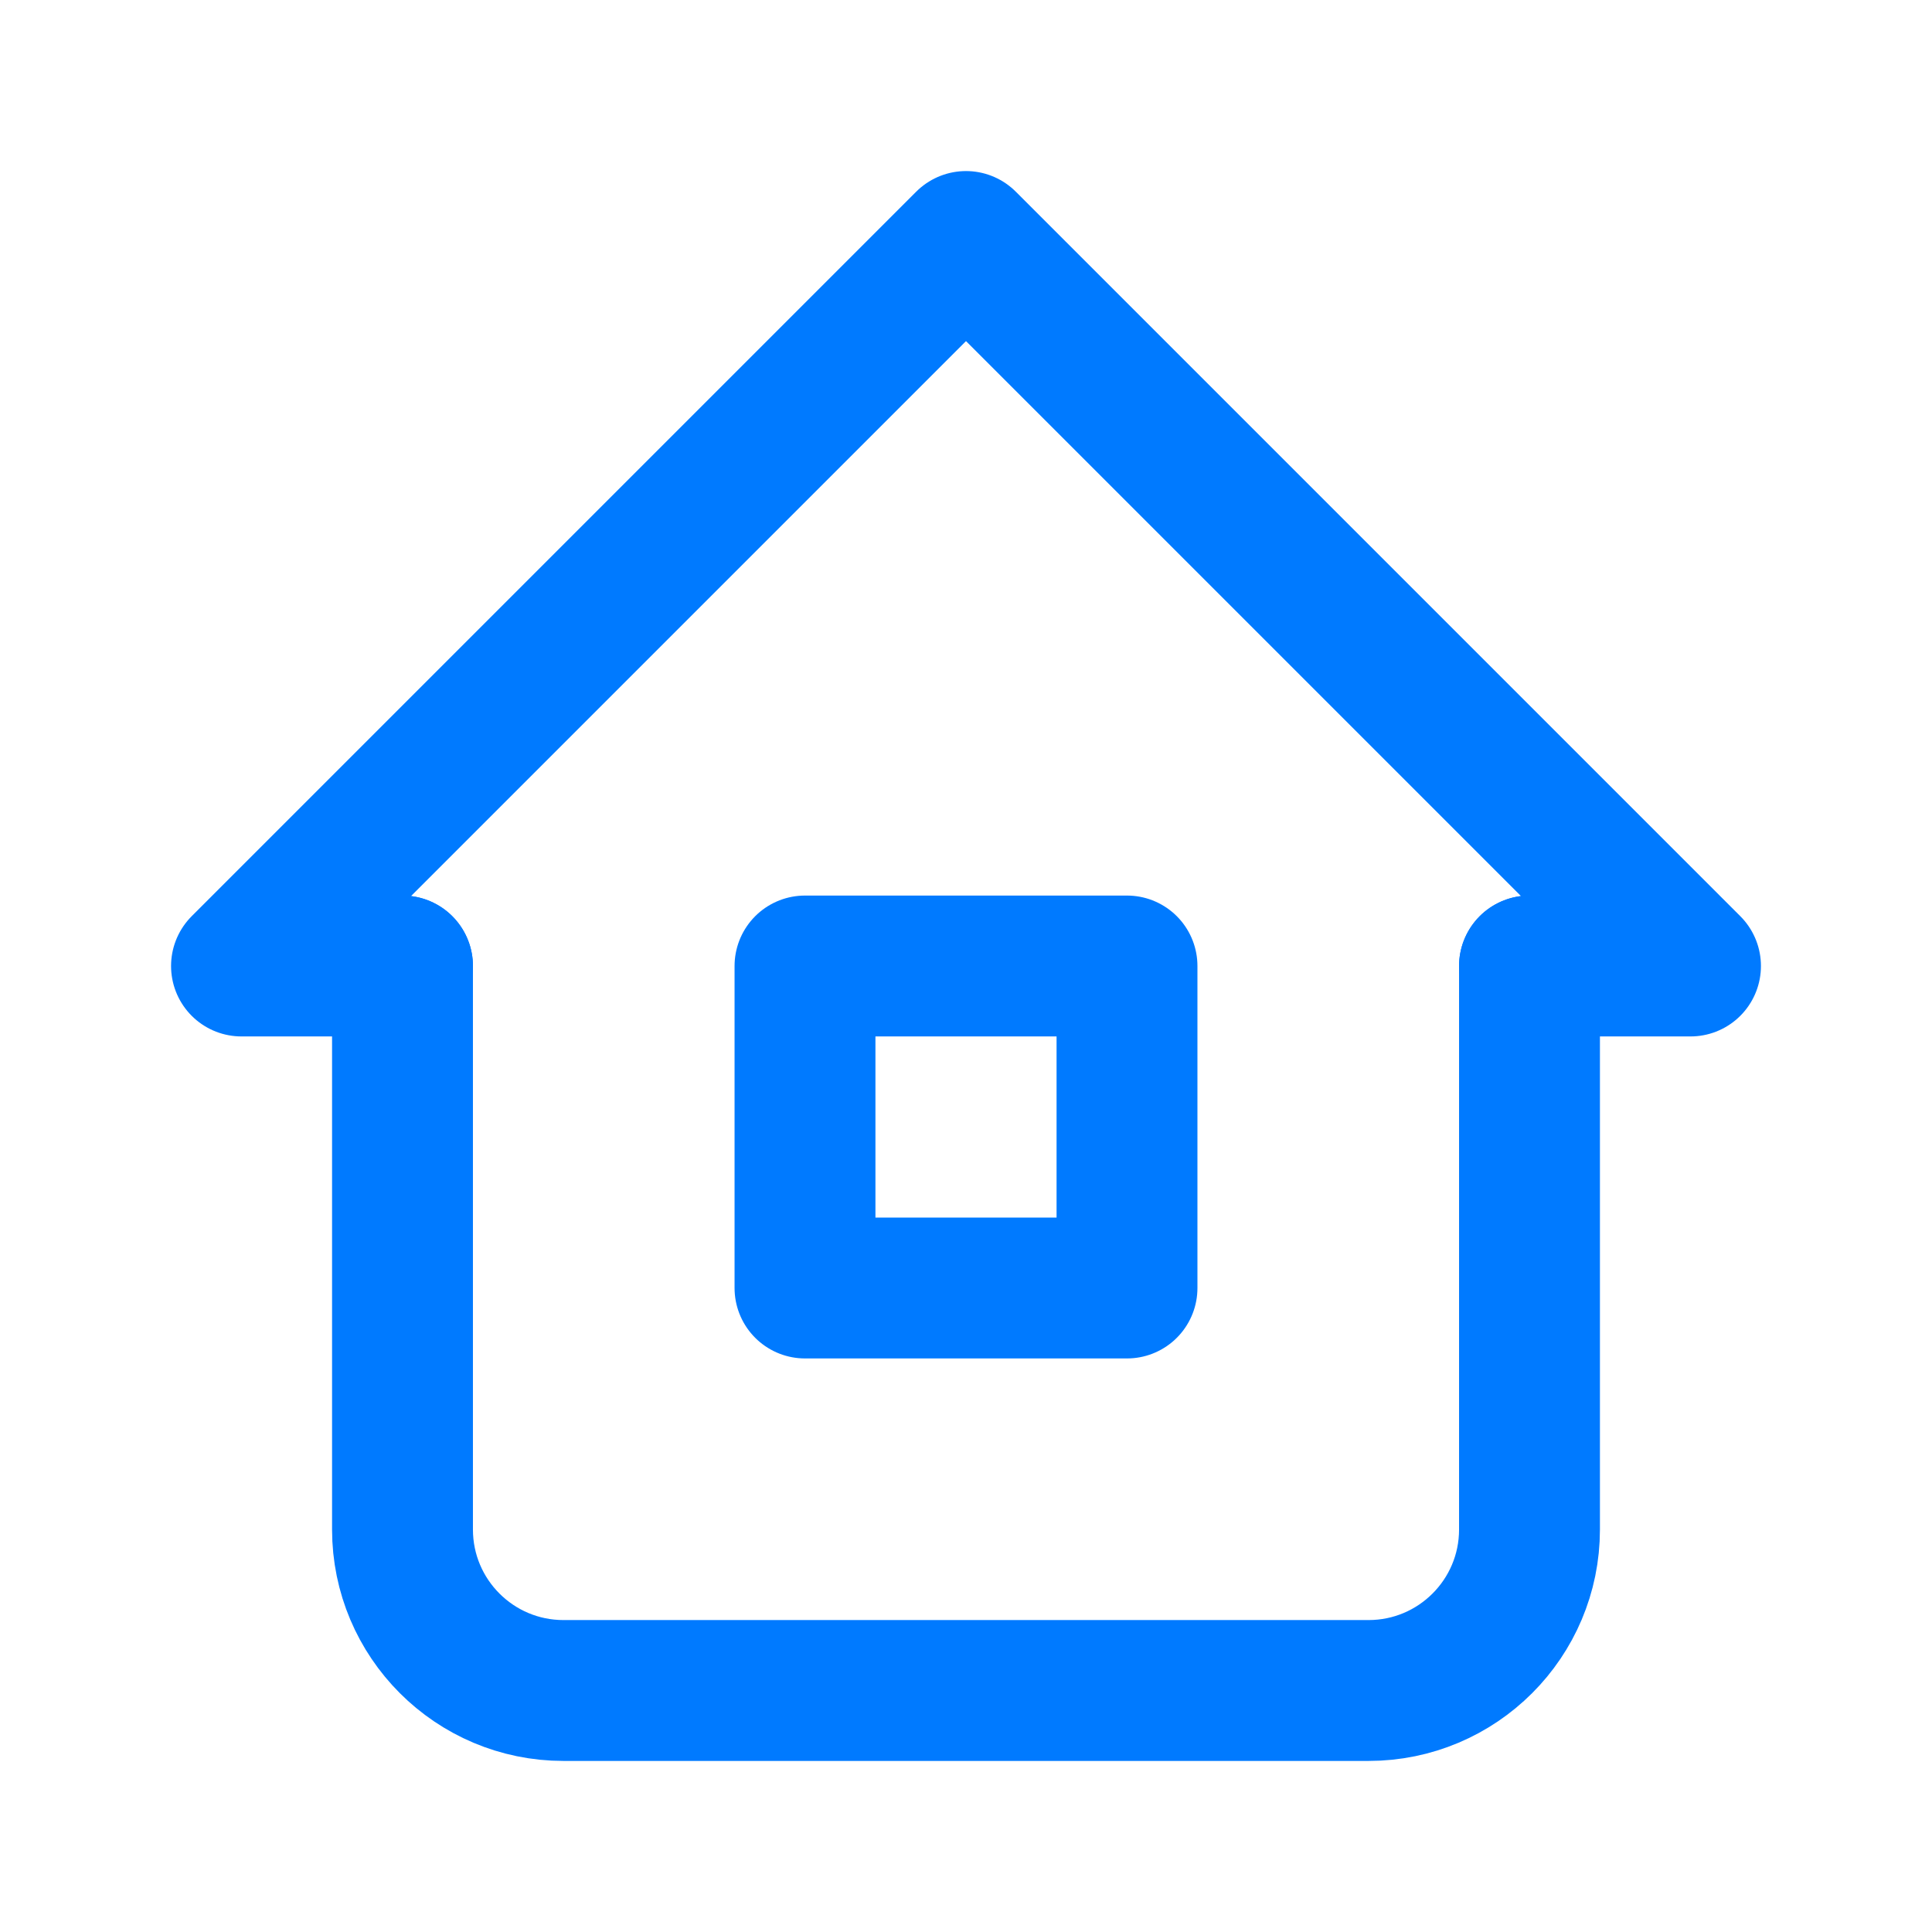
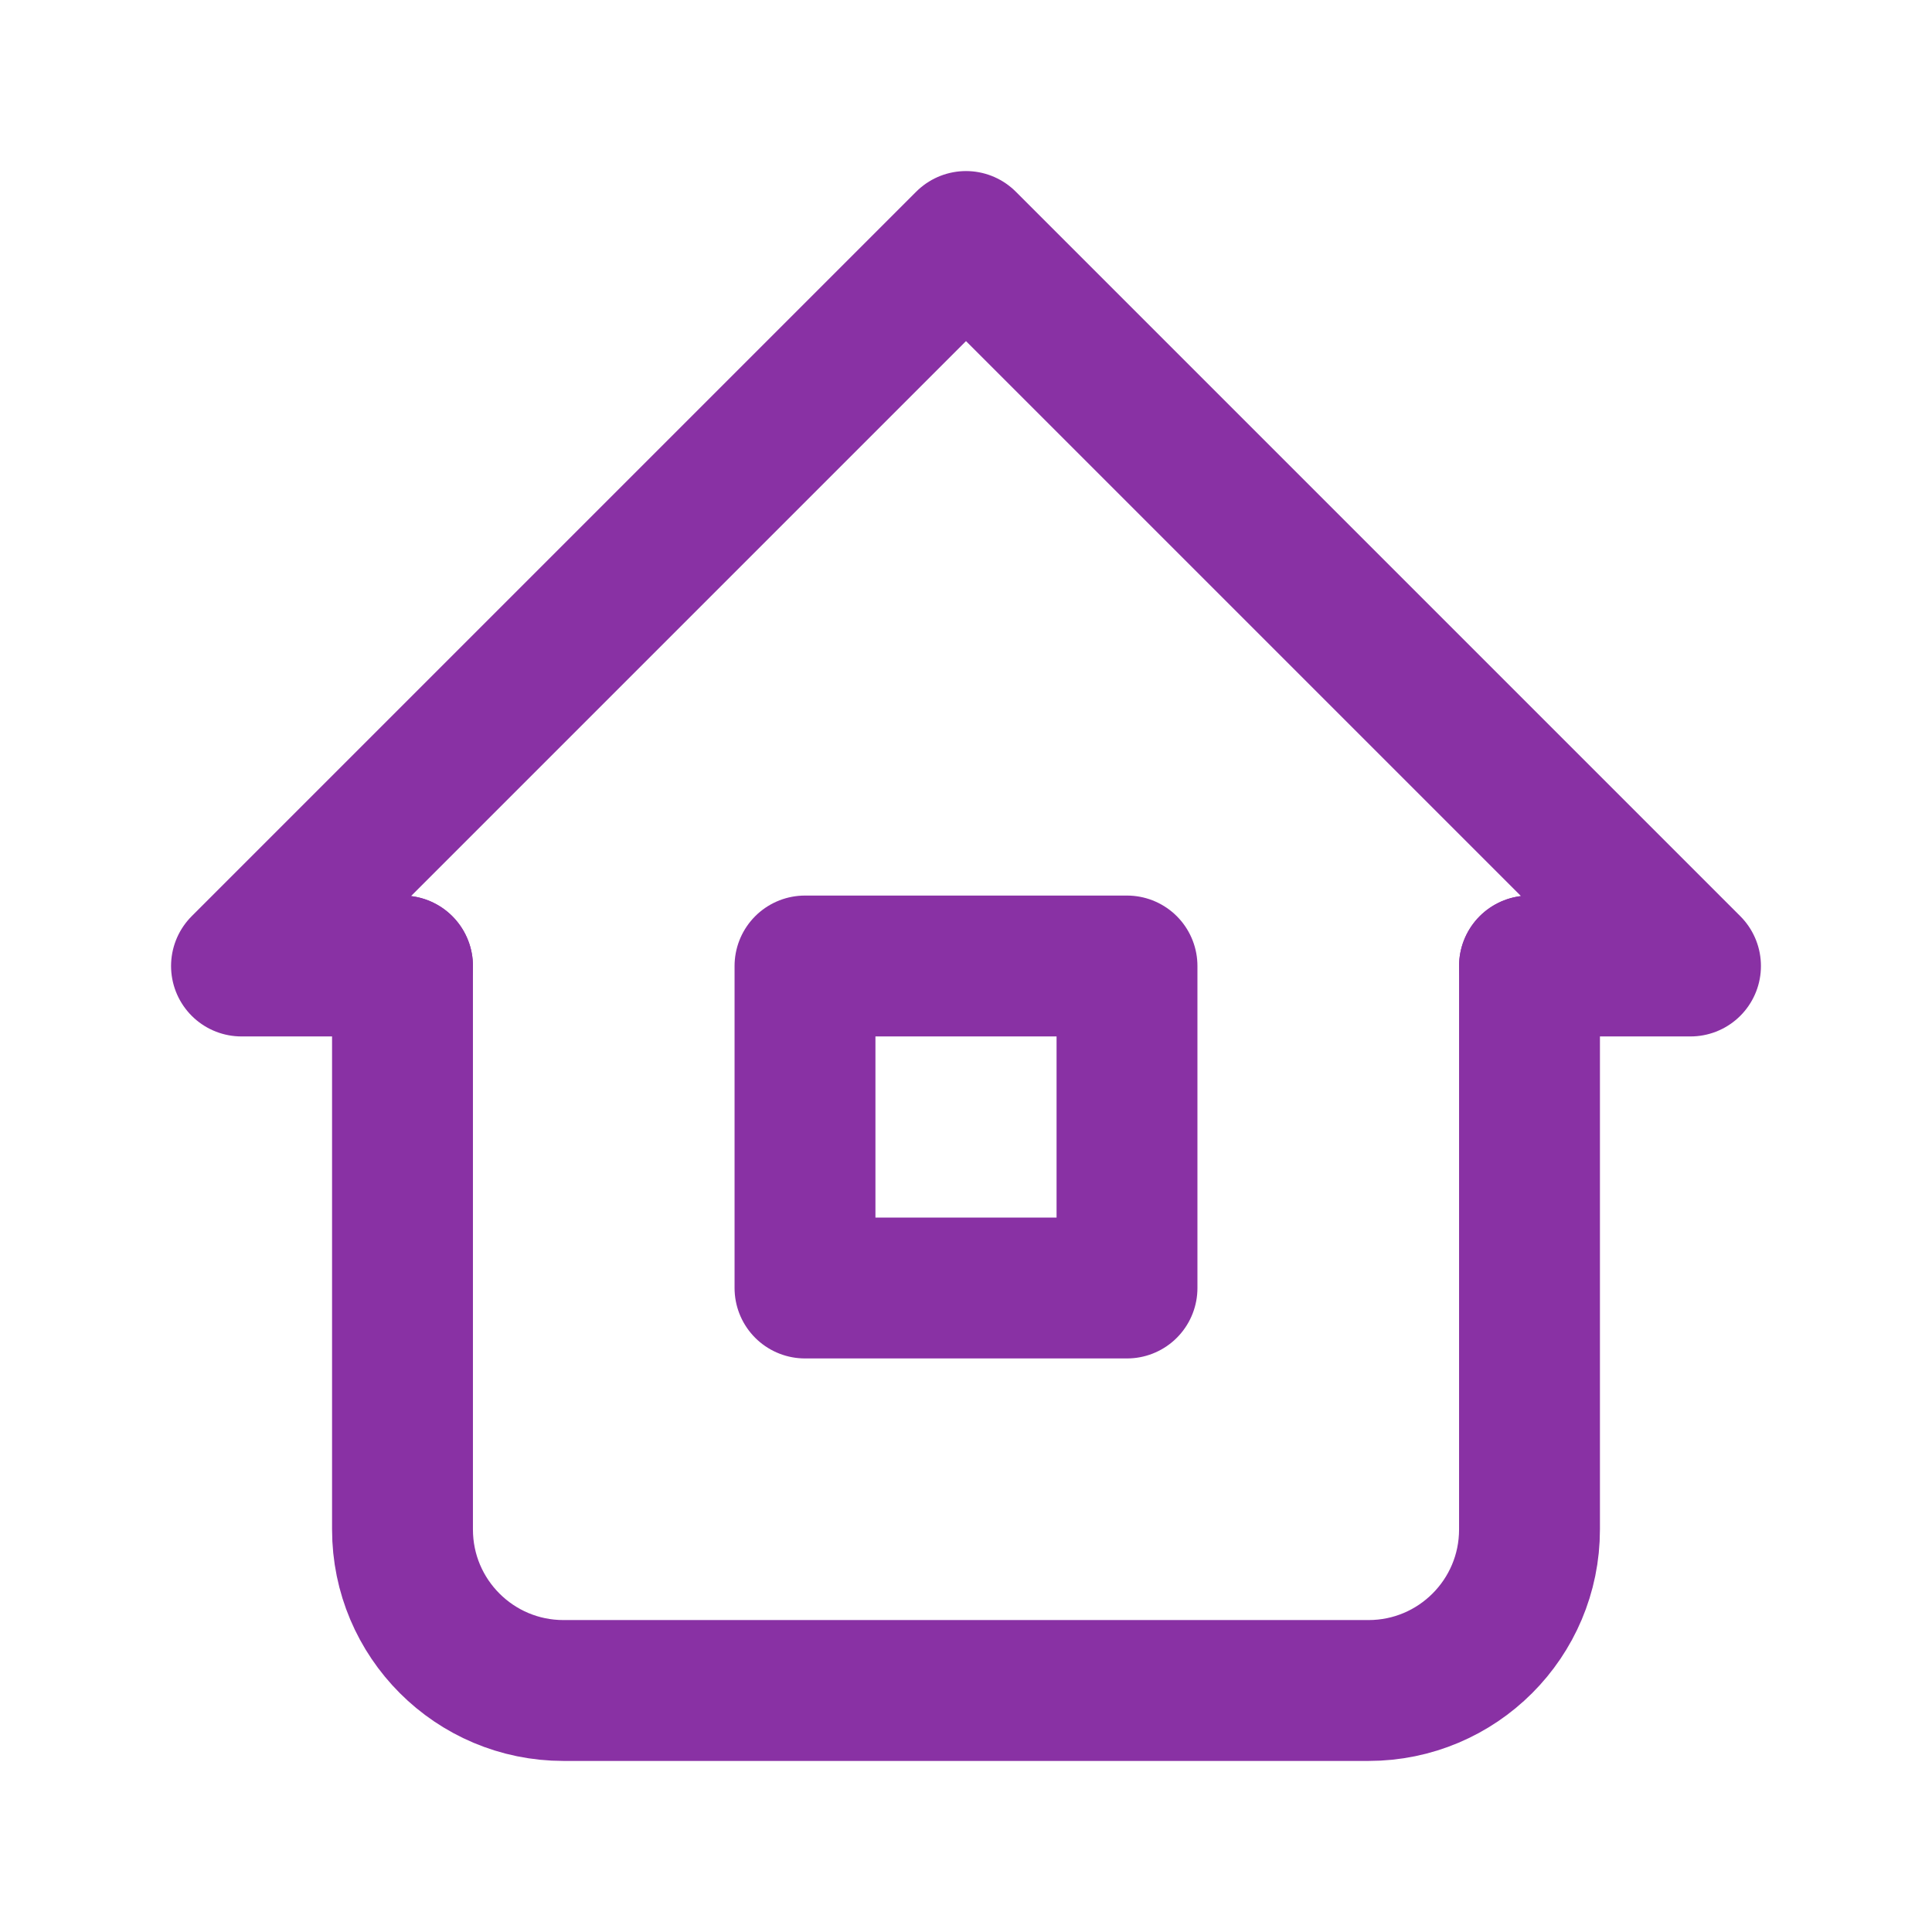
- <svg xmlns="http://www.w3.org/2000/svg" width="28" height="28" viewBox="0 0 24 24" fill="none" stroke="#007aff" stroke-width="1.75" stroke-linecap="round" stroke-linejoin="round">
+ <svg xmlns="http://www.w3.org/2000/svg" width="28" height="28" viewBox="0 0 24 24" fill="none" stroke="#8931A4" stroke-width="1.75" stroke-linecap="round" stroke-linejoin="round">
  <path d="M5 12l-2 0l9 -9l9 9l-2 0" />
  <path d="M5 12v7a2 2 0 0 0 2 2h10a2 2 0 0 0 2 -2v-7" />
  <path d="M10 12h4v4h-4z" />
</svg>
